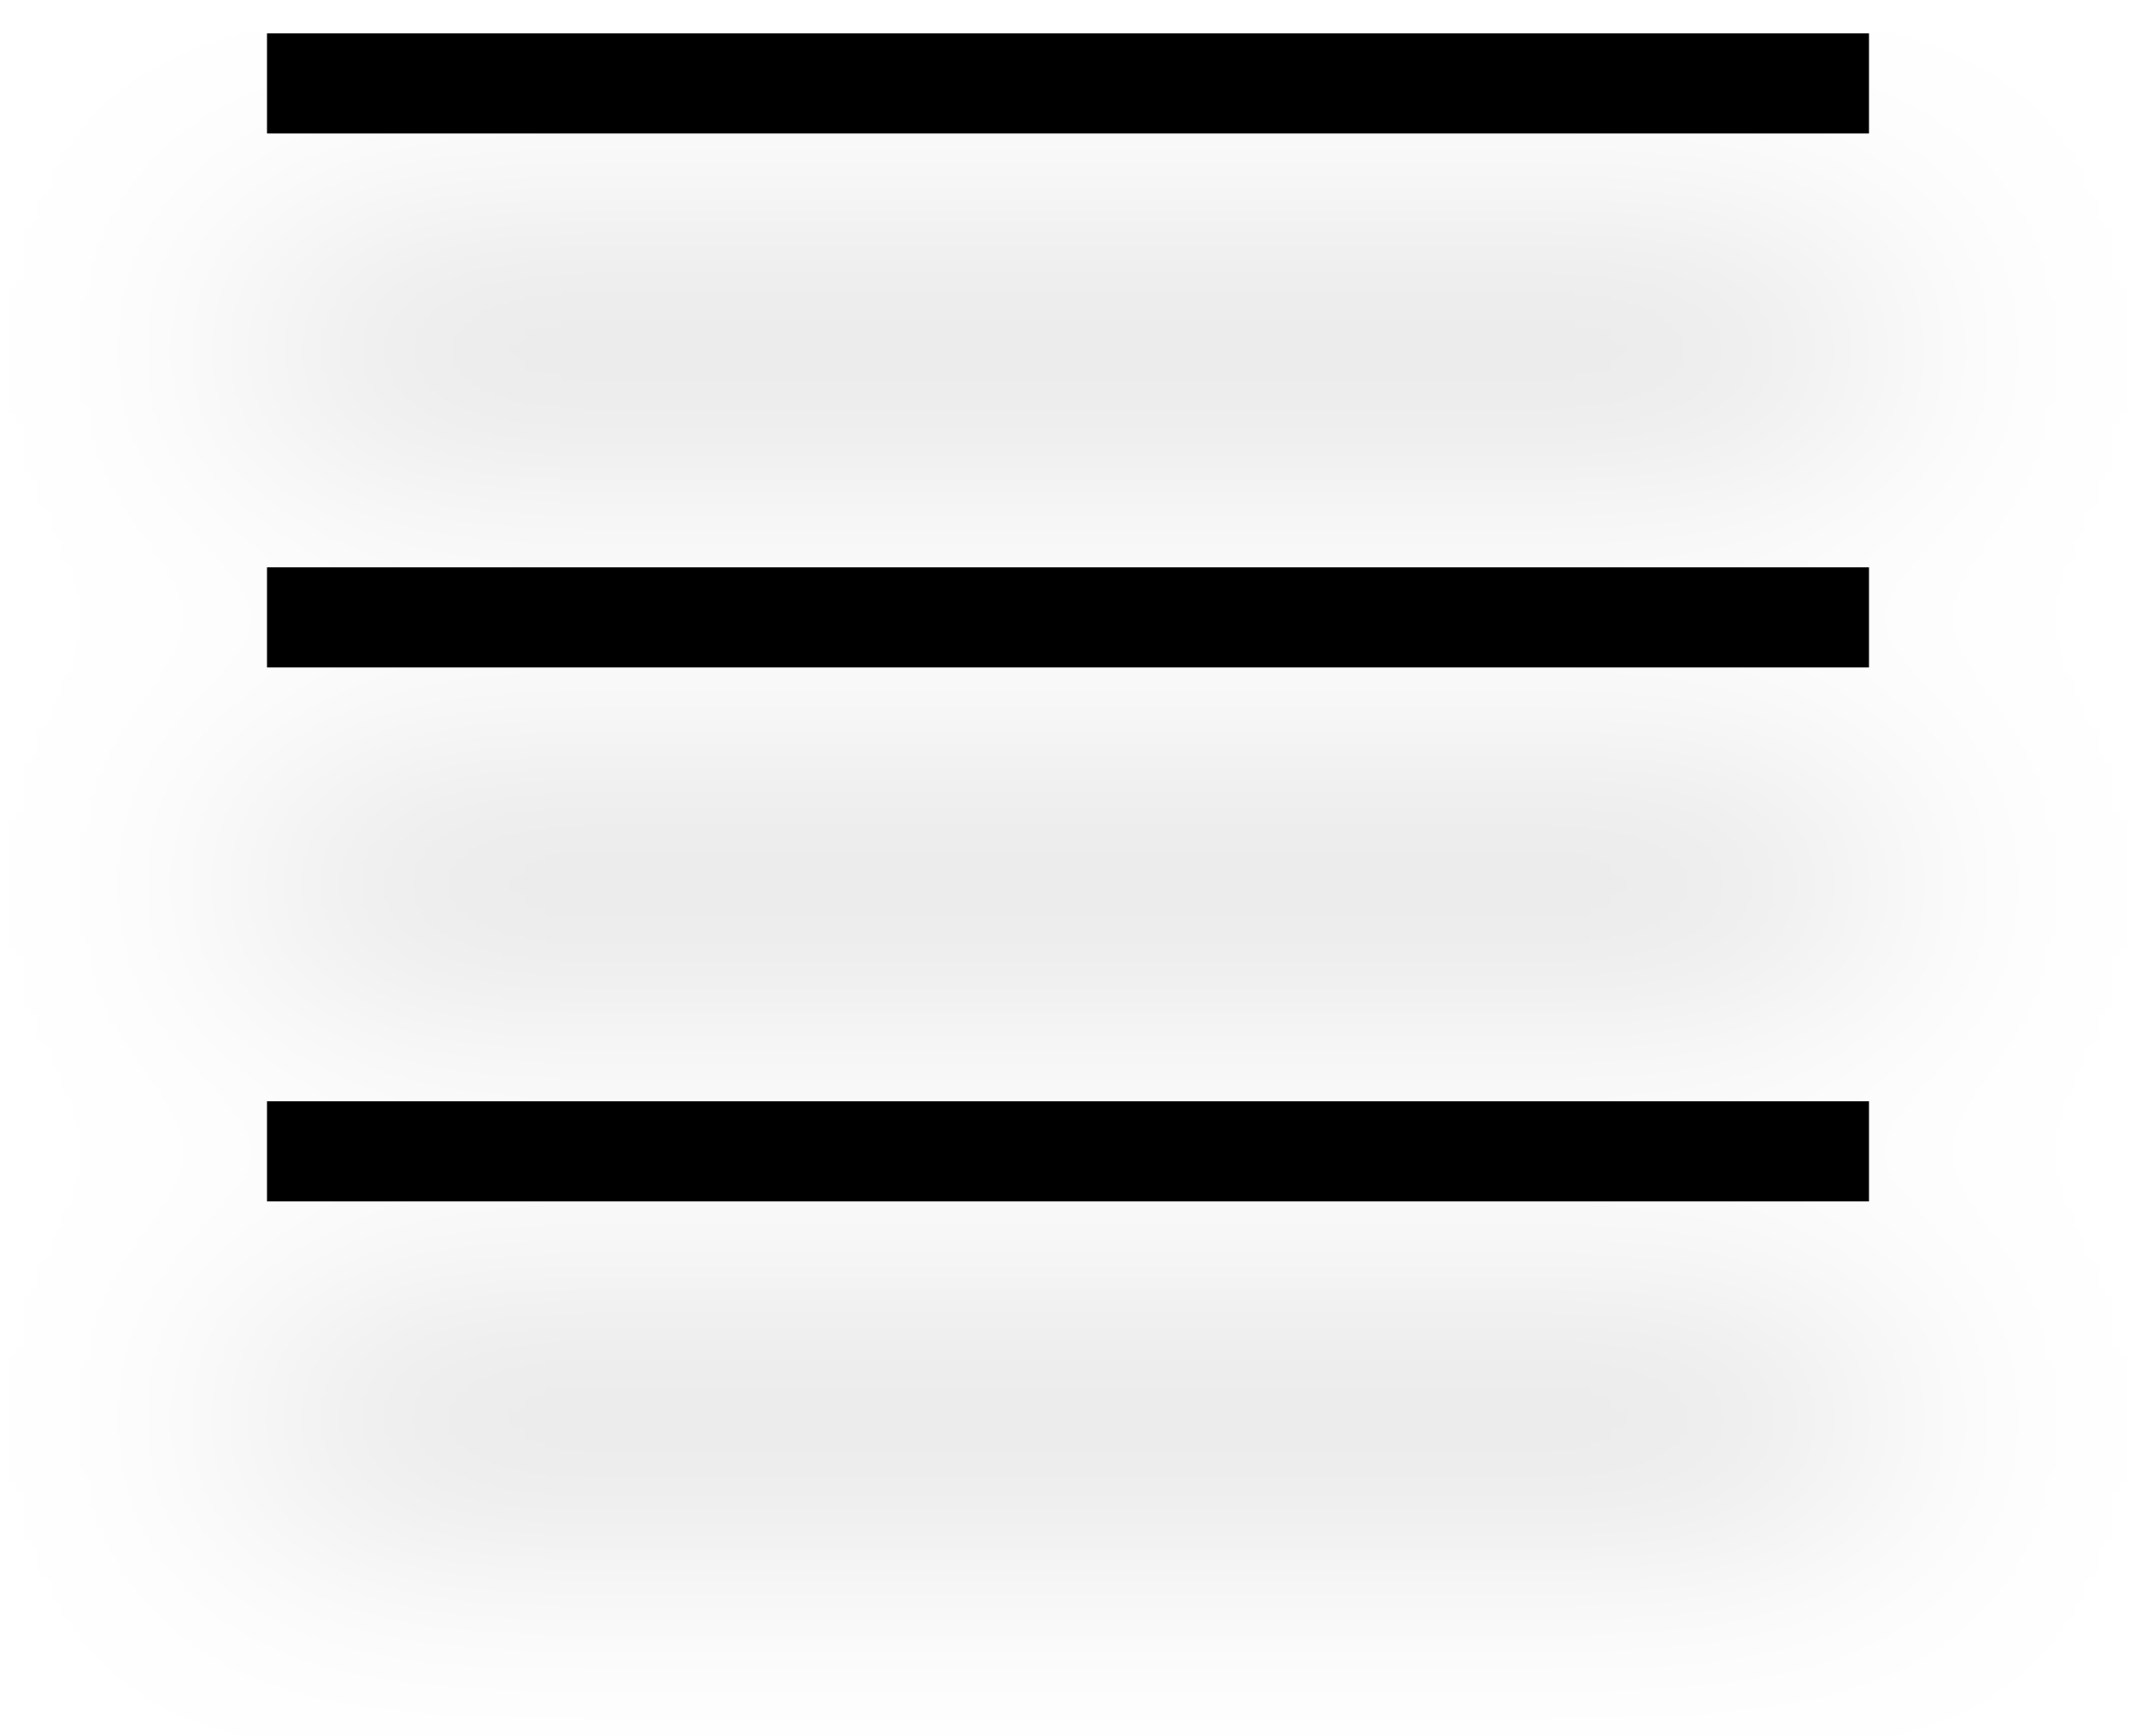
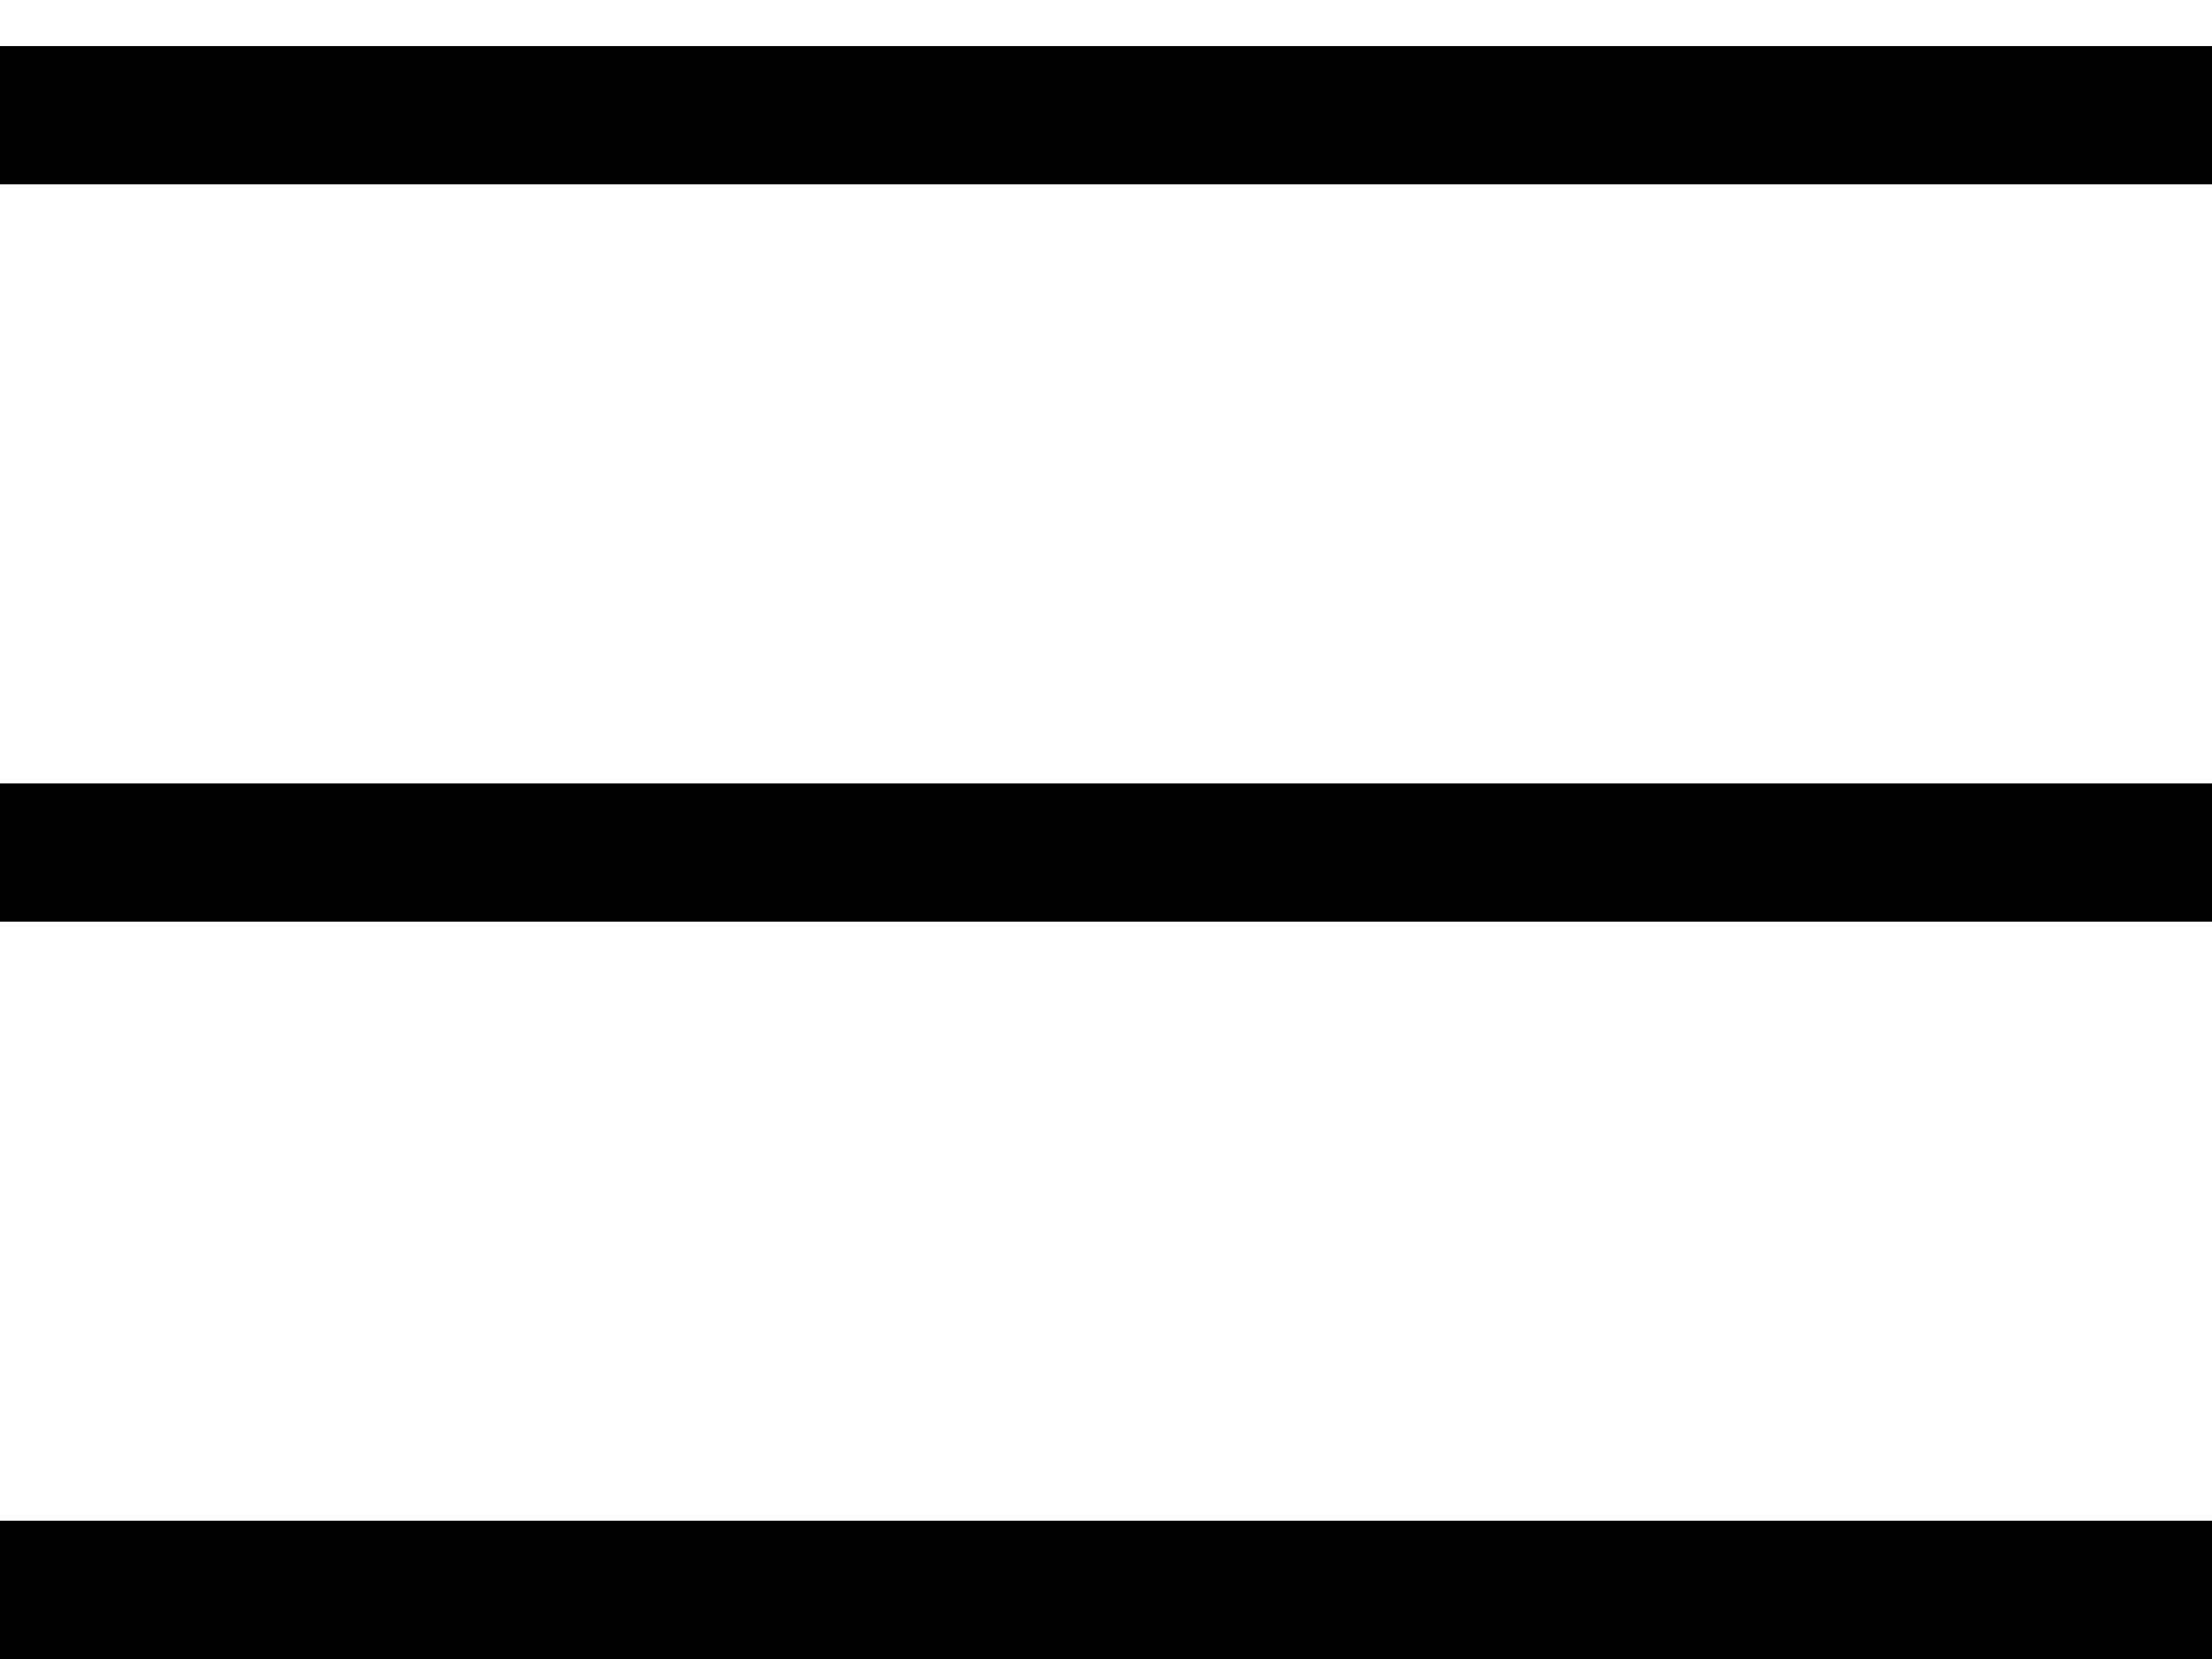
- <svg xmlns="http://www.w3.org/2000/svg" width="32" height="26" viewBox="0 0 32 26" fill="none">
-   <g filter="url(#filter0_d_37030_334)">
-     <line x1="4" y1="1.25" x2="28" y2="1.25" stroke="black" stroke-width="1.5" />
-     <line x1="4" y1="9.25" x2="28" y2="9.25" stroke="black" stroke-width="1.5" />
-     <line x1="4" y1="17.25" x2="28" y2="17.25" stroke="black" stroke-width="1.5" />
-   </g>
-   <defs>
-     <filter id="filter0_d_37030_334" x="0" y="0.5" width="32" height="25.5" filterUnits="userSpaceOnUse" color-interpolation-filters="sRGB">
-       <feFlood flood-opacity="0" result="BackgroundImageFix" />
-       <feColorMatrix in="SourceAlpha" type="matrix" values="0 0 0 0 0 0 0 0 0 0 0 0 0 0 0 0 0 0 127 0" result="hardAlpha" />
-       <feOffset dy="4" />
-       <feGaussianBlur stdDeviation="2" />
-       <feComposite in2="hardAlpha" operator="out" />
-       <feColorMatrix type="matrix" values="0 0 0 0 0 0 0 0 0 0 0 0 0 0 0 0 0 0 0.25 0" />
-       <feBlend mode="normal" in2="BackgroundImageFix" result="effect1_dropShadow_37030_334" />
-       <feBlend mode="normal" in="SourceGraphic" in2="effect1_dropShadow_37030_334" result="shape" />
-     </filter>
-   </defs>
+ <svg xmlns="http://www.w3.org/2000/svg" width="24" height="18" viewBox="0 0 24 18" fill="none">
+   <line y1="1.25" x2="24" y2="1.25" stroke="black" stroke-width="1.5" />
+   <line y1="9.25" x2="24" y2="9.25" stroke="black" stroke-width="1.5" />
+   <line y1="17.25" x2="24" y2="17.25" stroke="black" stroke-width="1.5" />
</svg>
